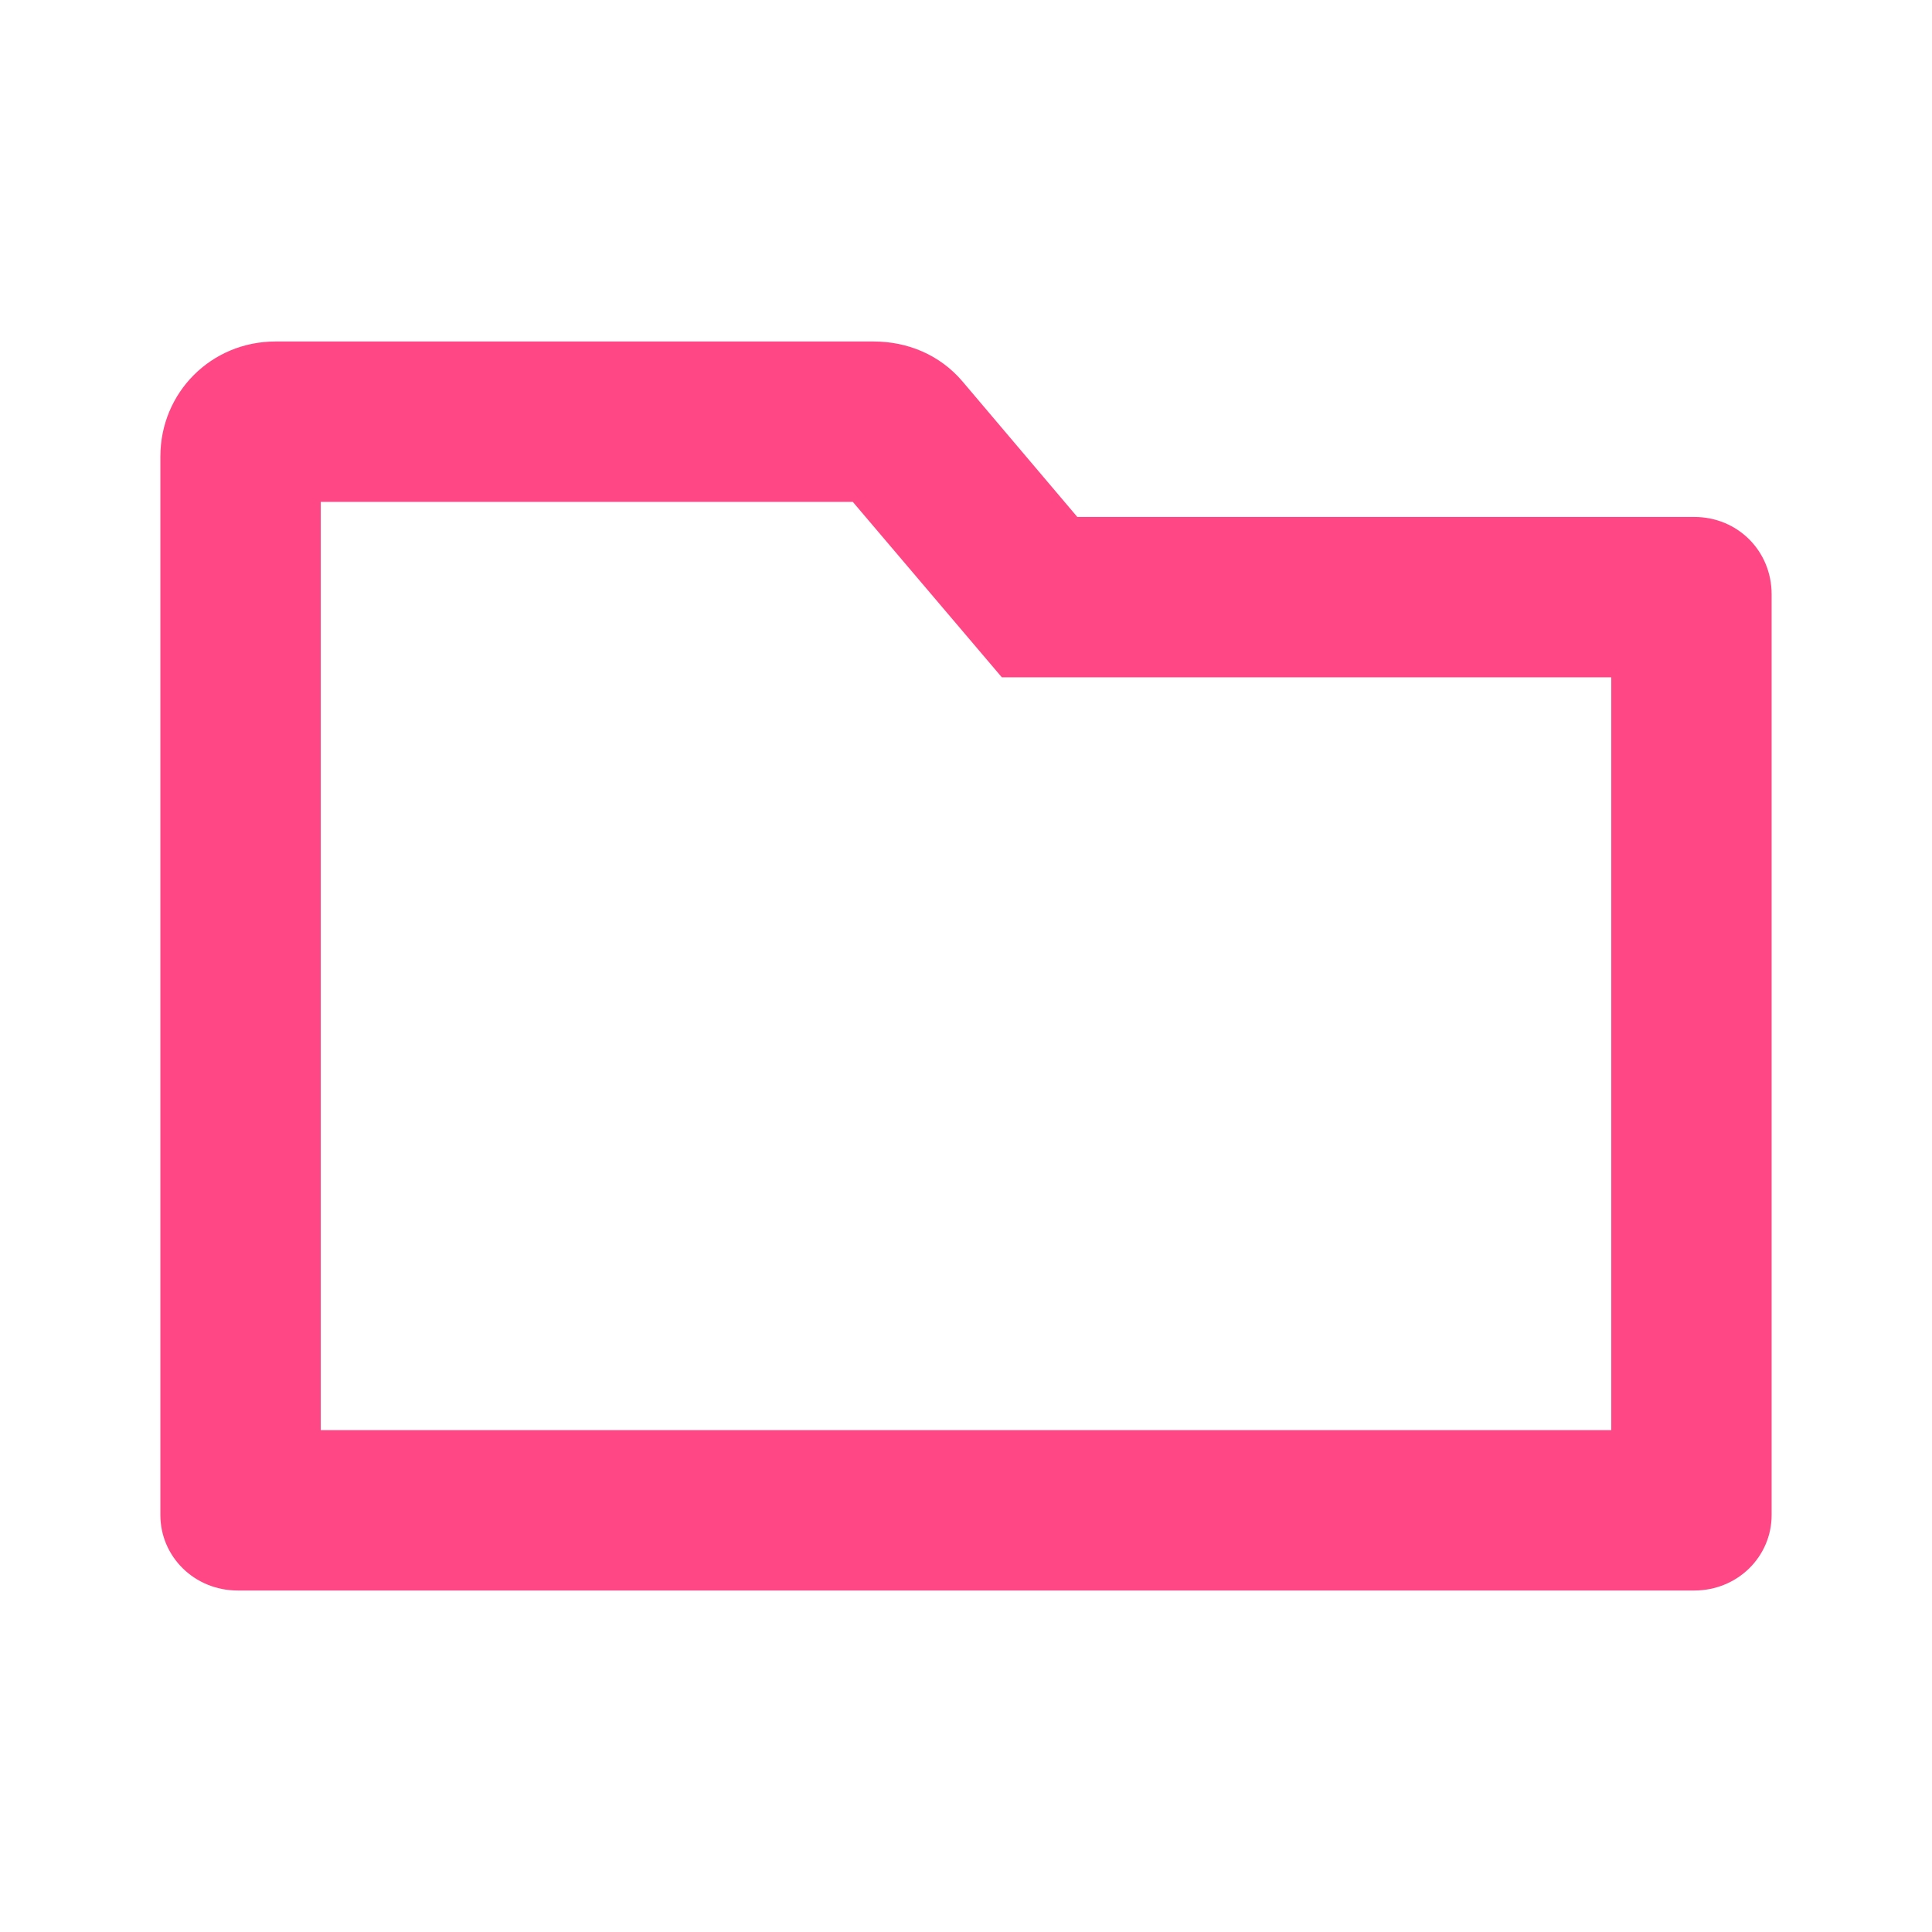
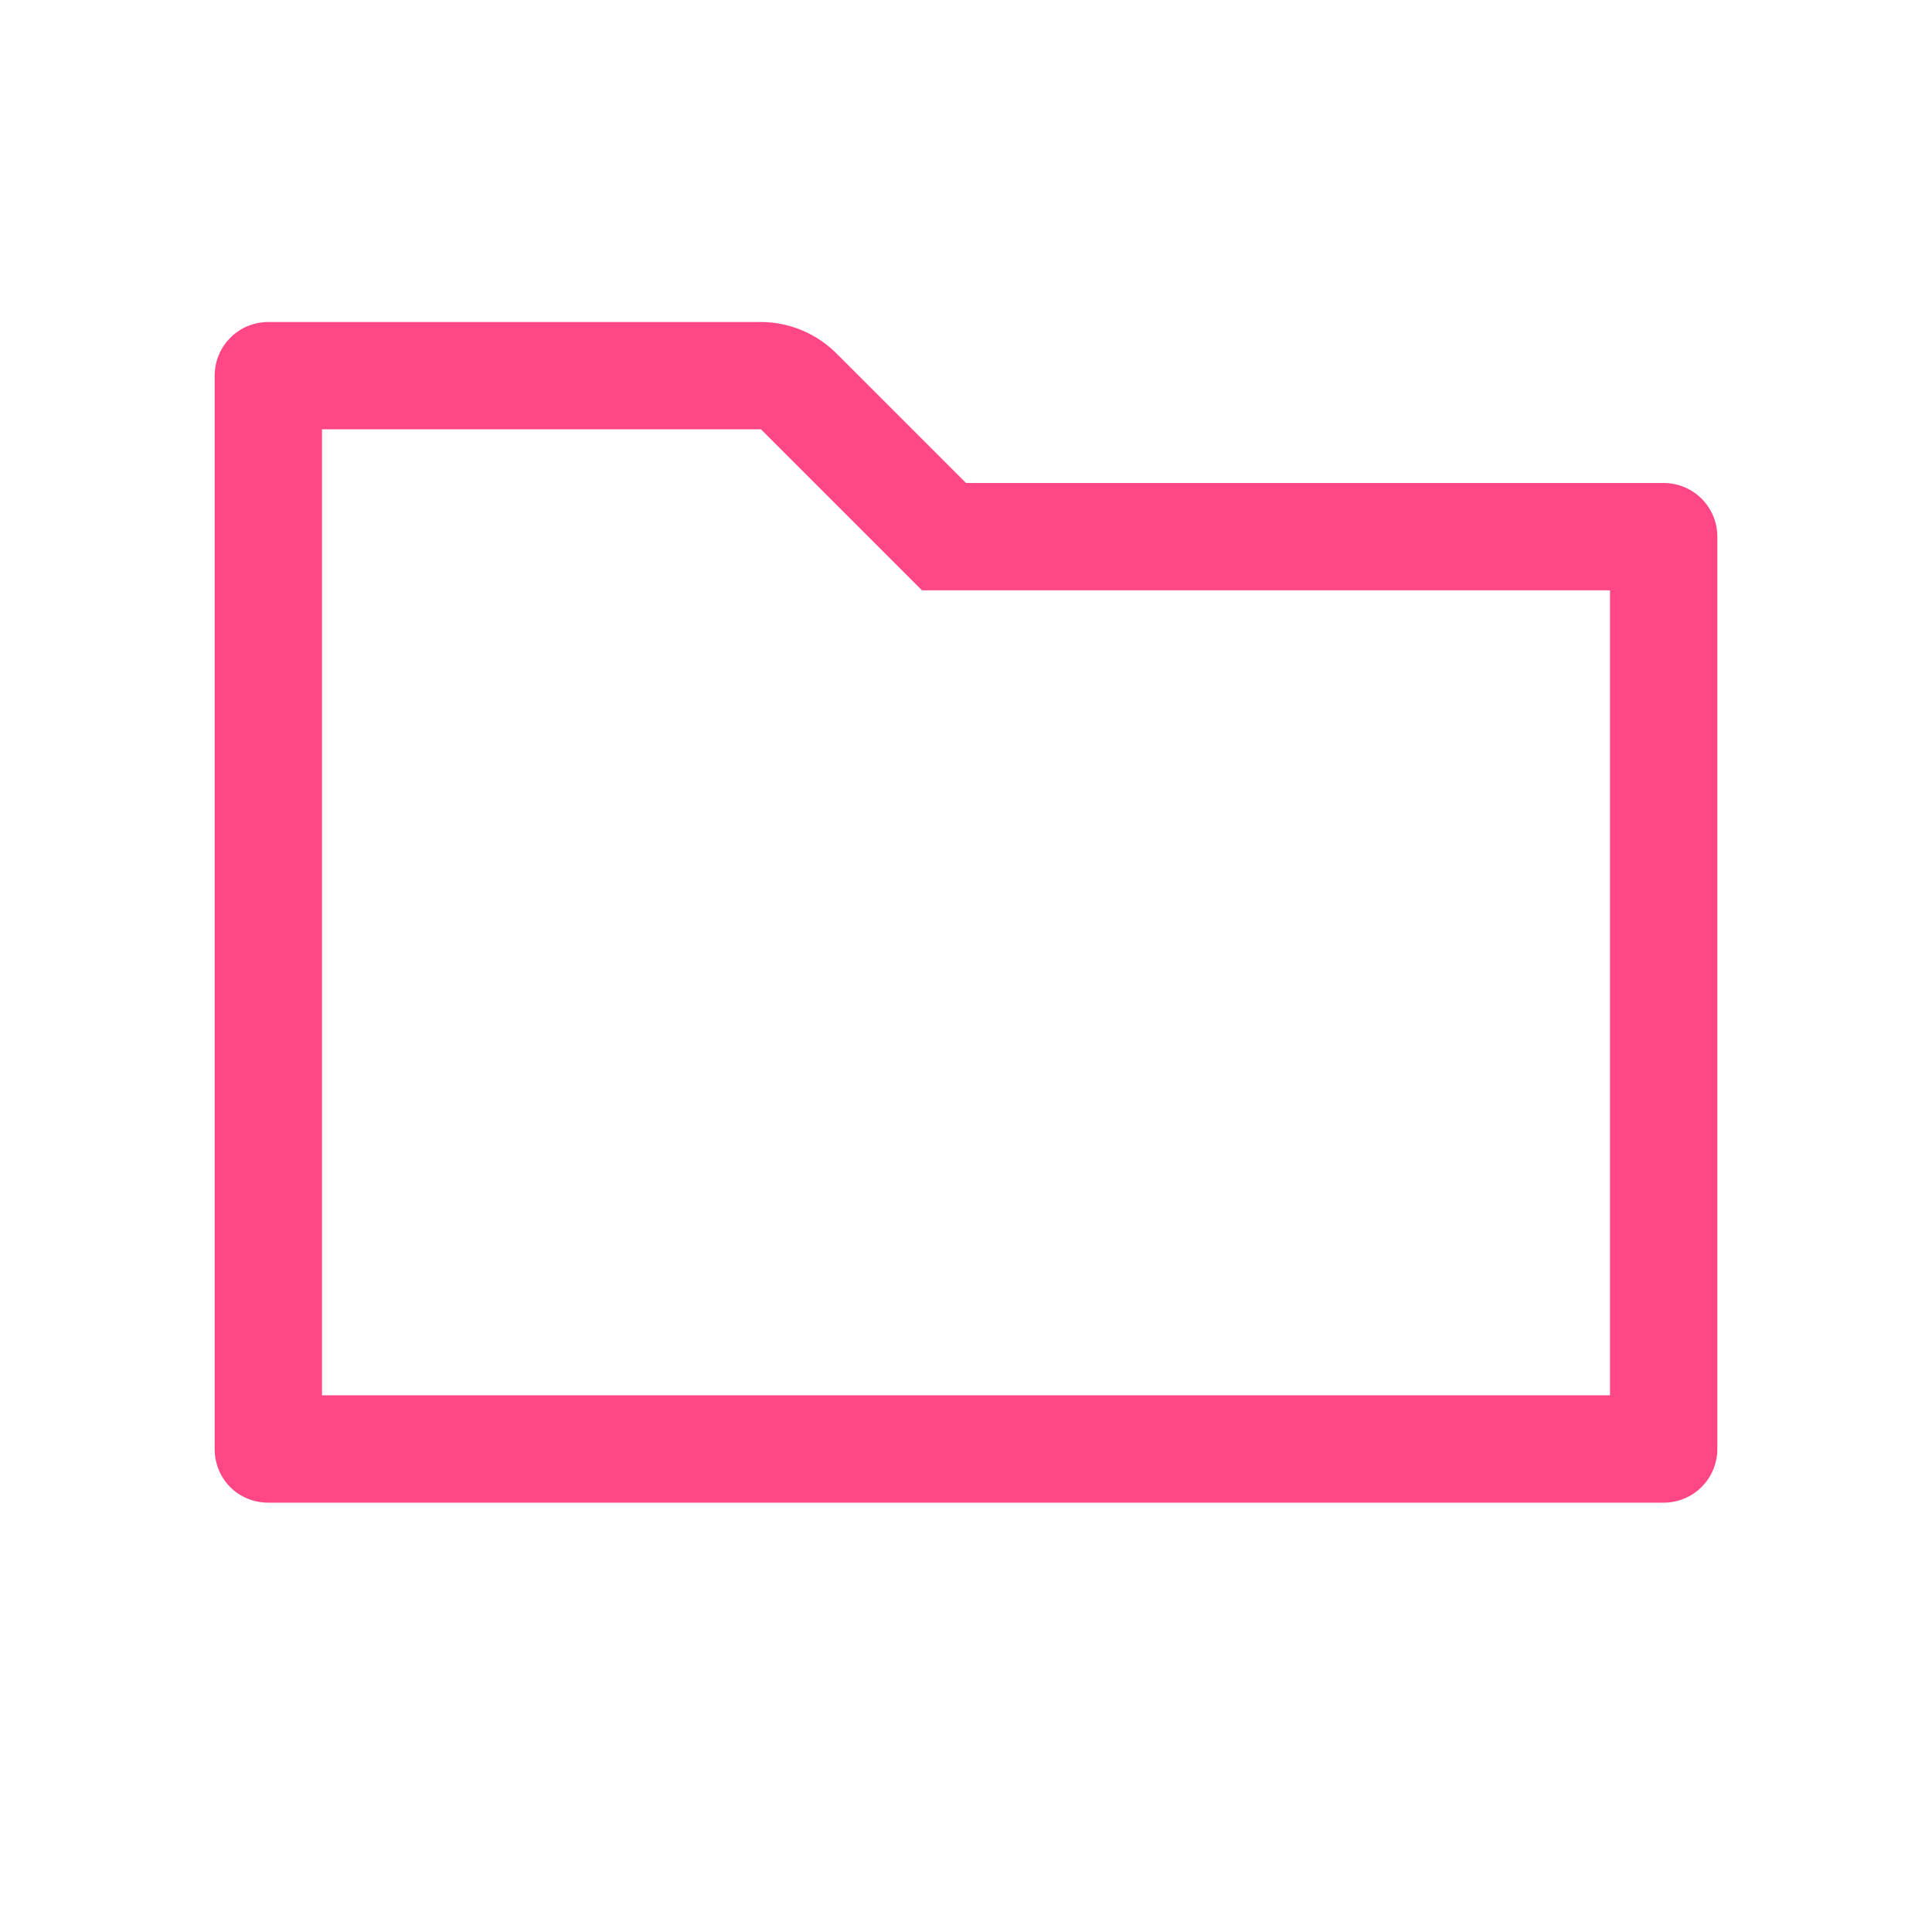
- <svg xmlns="http://www.w3.org/2000/svg" viewBox="0 0 1024 1024" width="16" height="16" fill="#FF4785">
-   <path d="M571 274h327c23 0 41 18 41 41v488c0 22-18 40-41 40H126c-23 0-41-18-41-40V242c0-34 27-61 61-61h317c18 0 35 7 47 21l61 72zm-119-8H170v492h684V359H531l-79-93z" />
+ <svg xmlns="http://www.w3.org/2000/svg" viewBox="-2 -2 18 18" fill="#FF4785">
+   <path fill-rule="evenodd" d="M6.59 3.5 5.09 2H1v9h12V3.5H6.59Zm.41-1L5.8 1.3a1 1 0 0 0-.71-.3H.5a.5.5 0 0 0-.5.5v10c0 .28.22.5.5.5h13a.5.5 0 0 0 .5-.5V3a.5.5 0 0 0-.5-.5H7Z" />
</svg>
